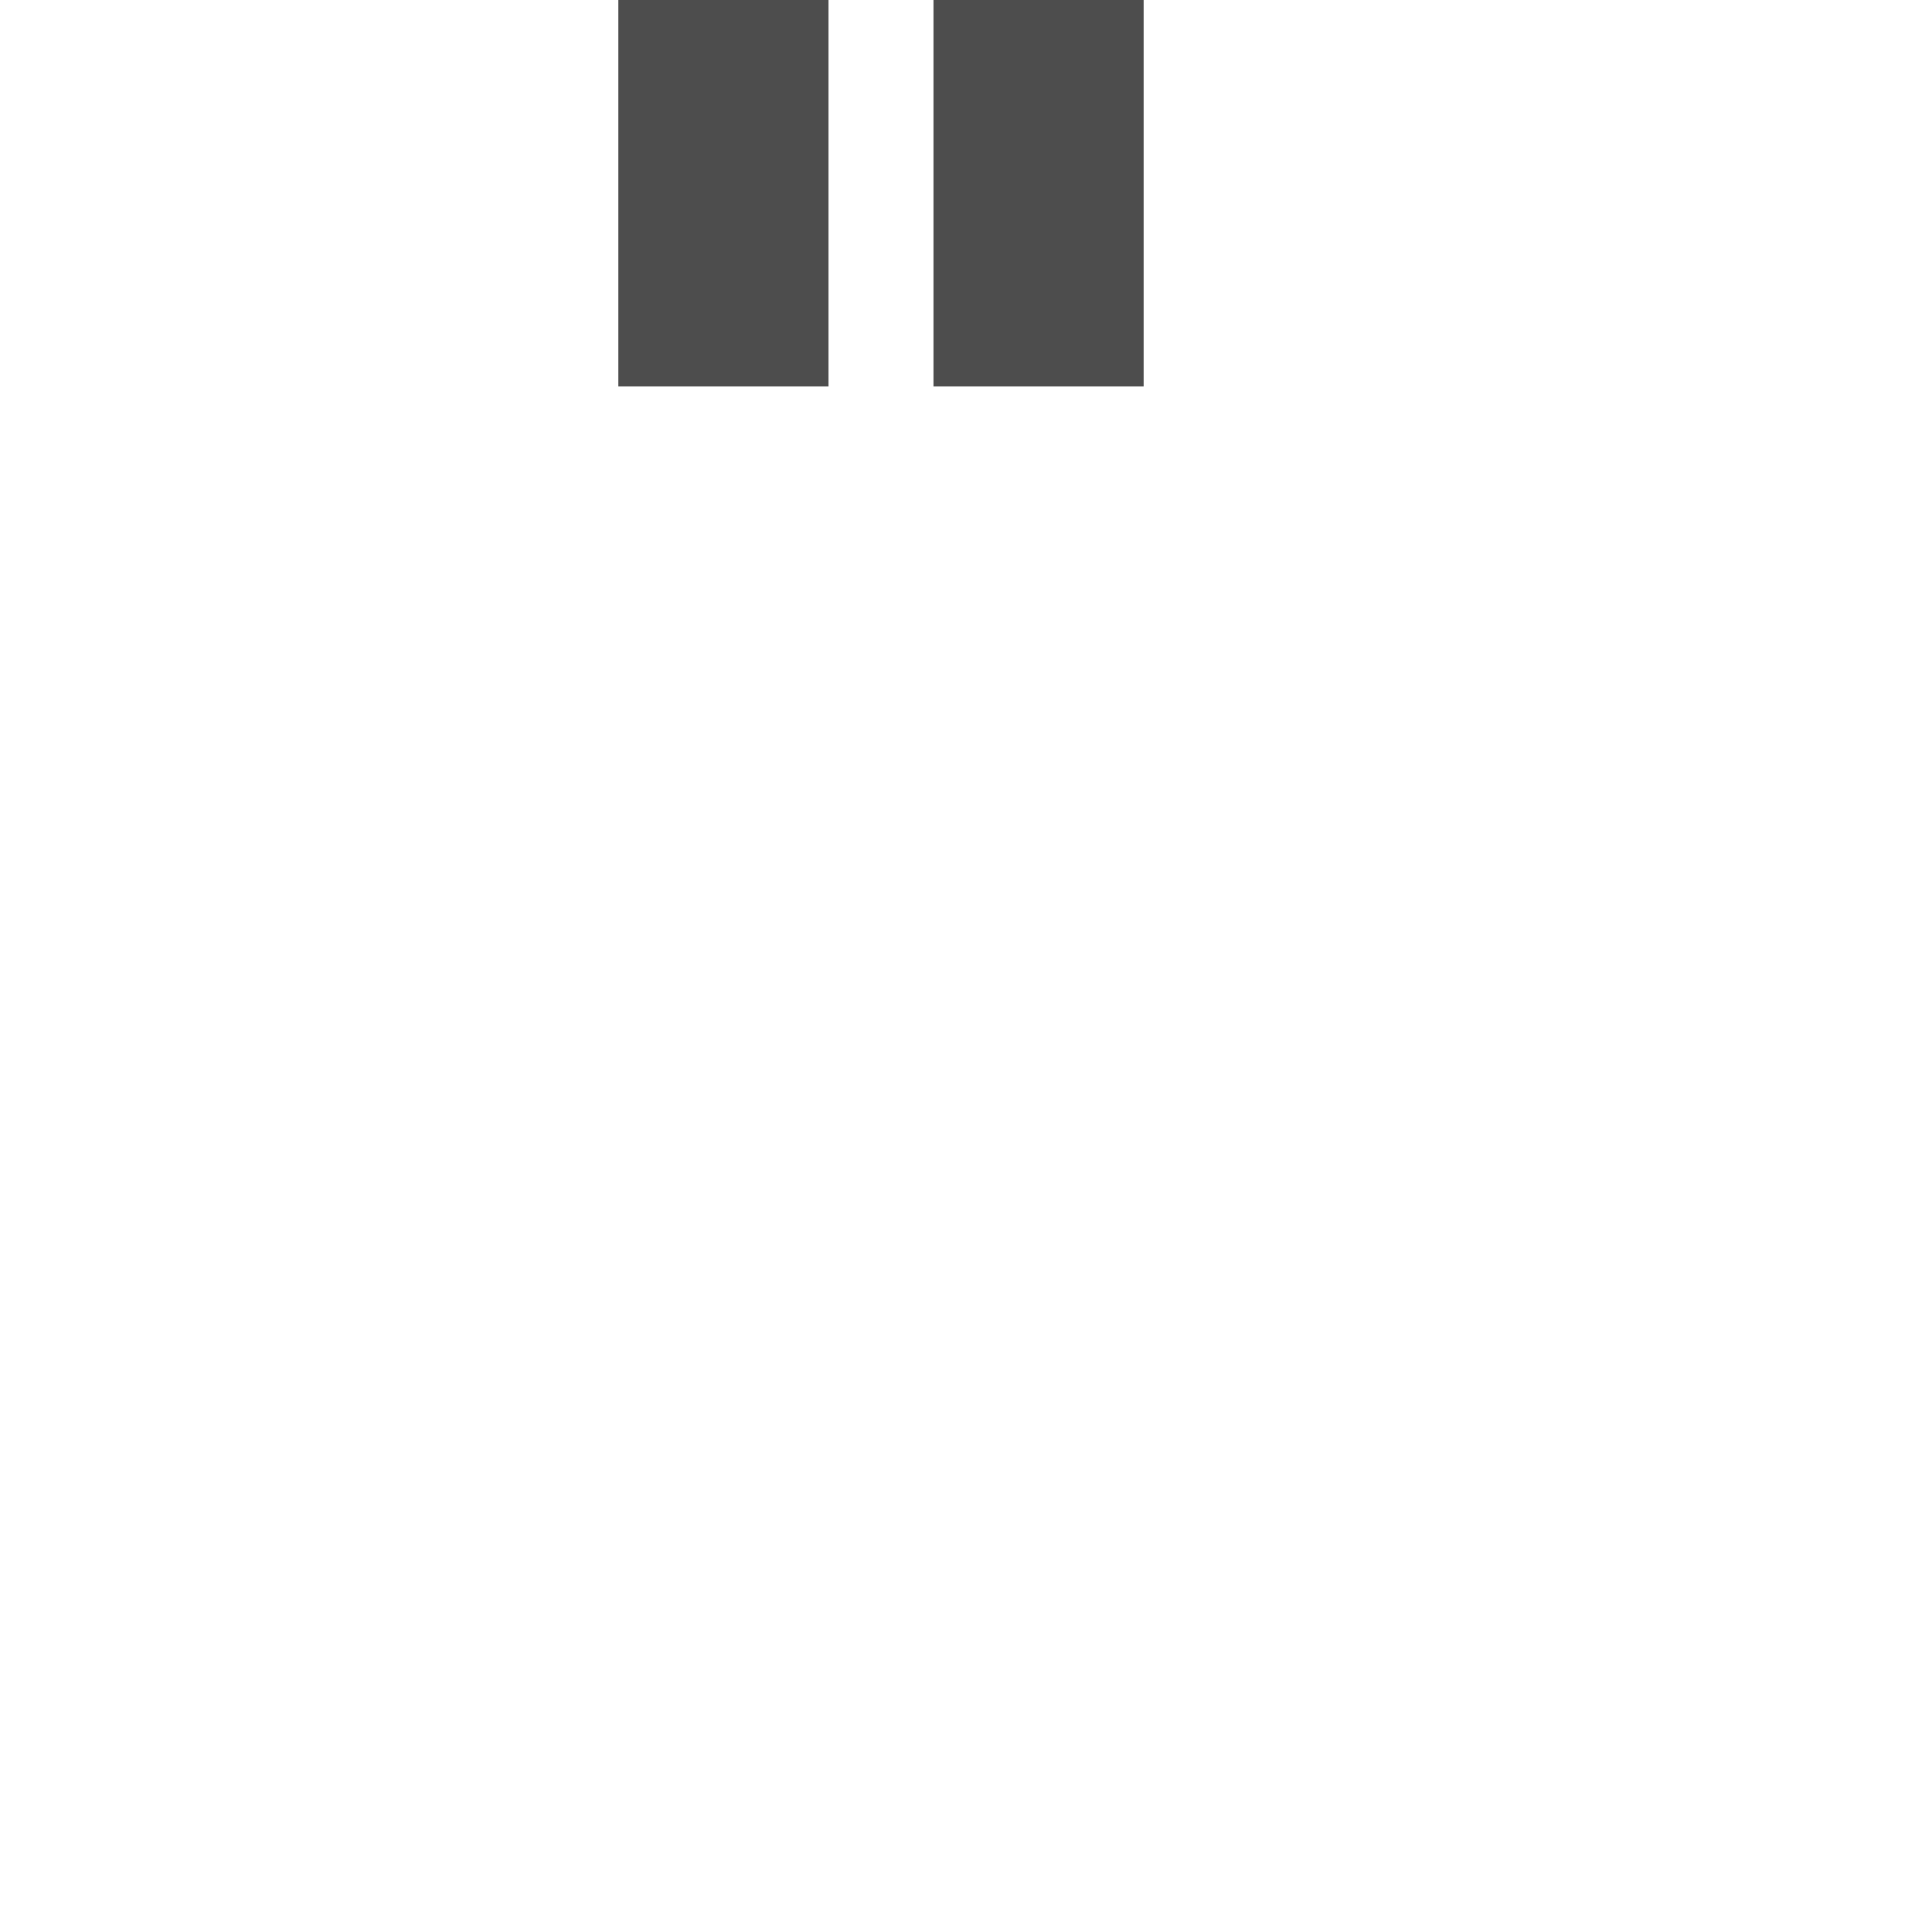
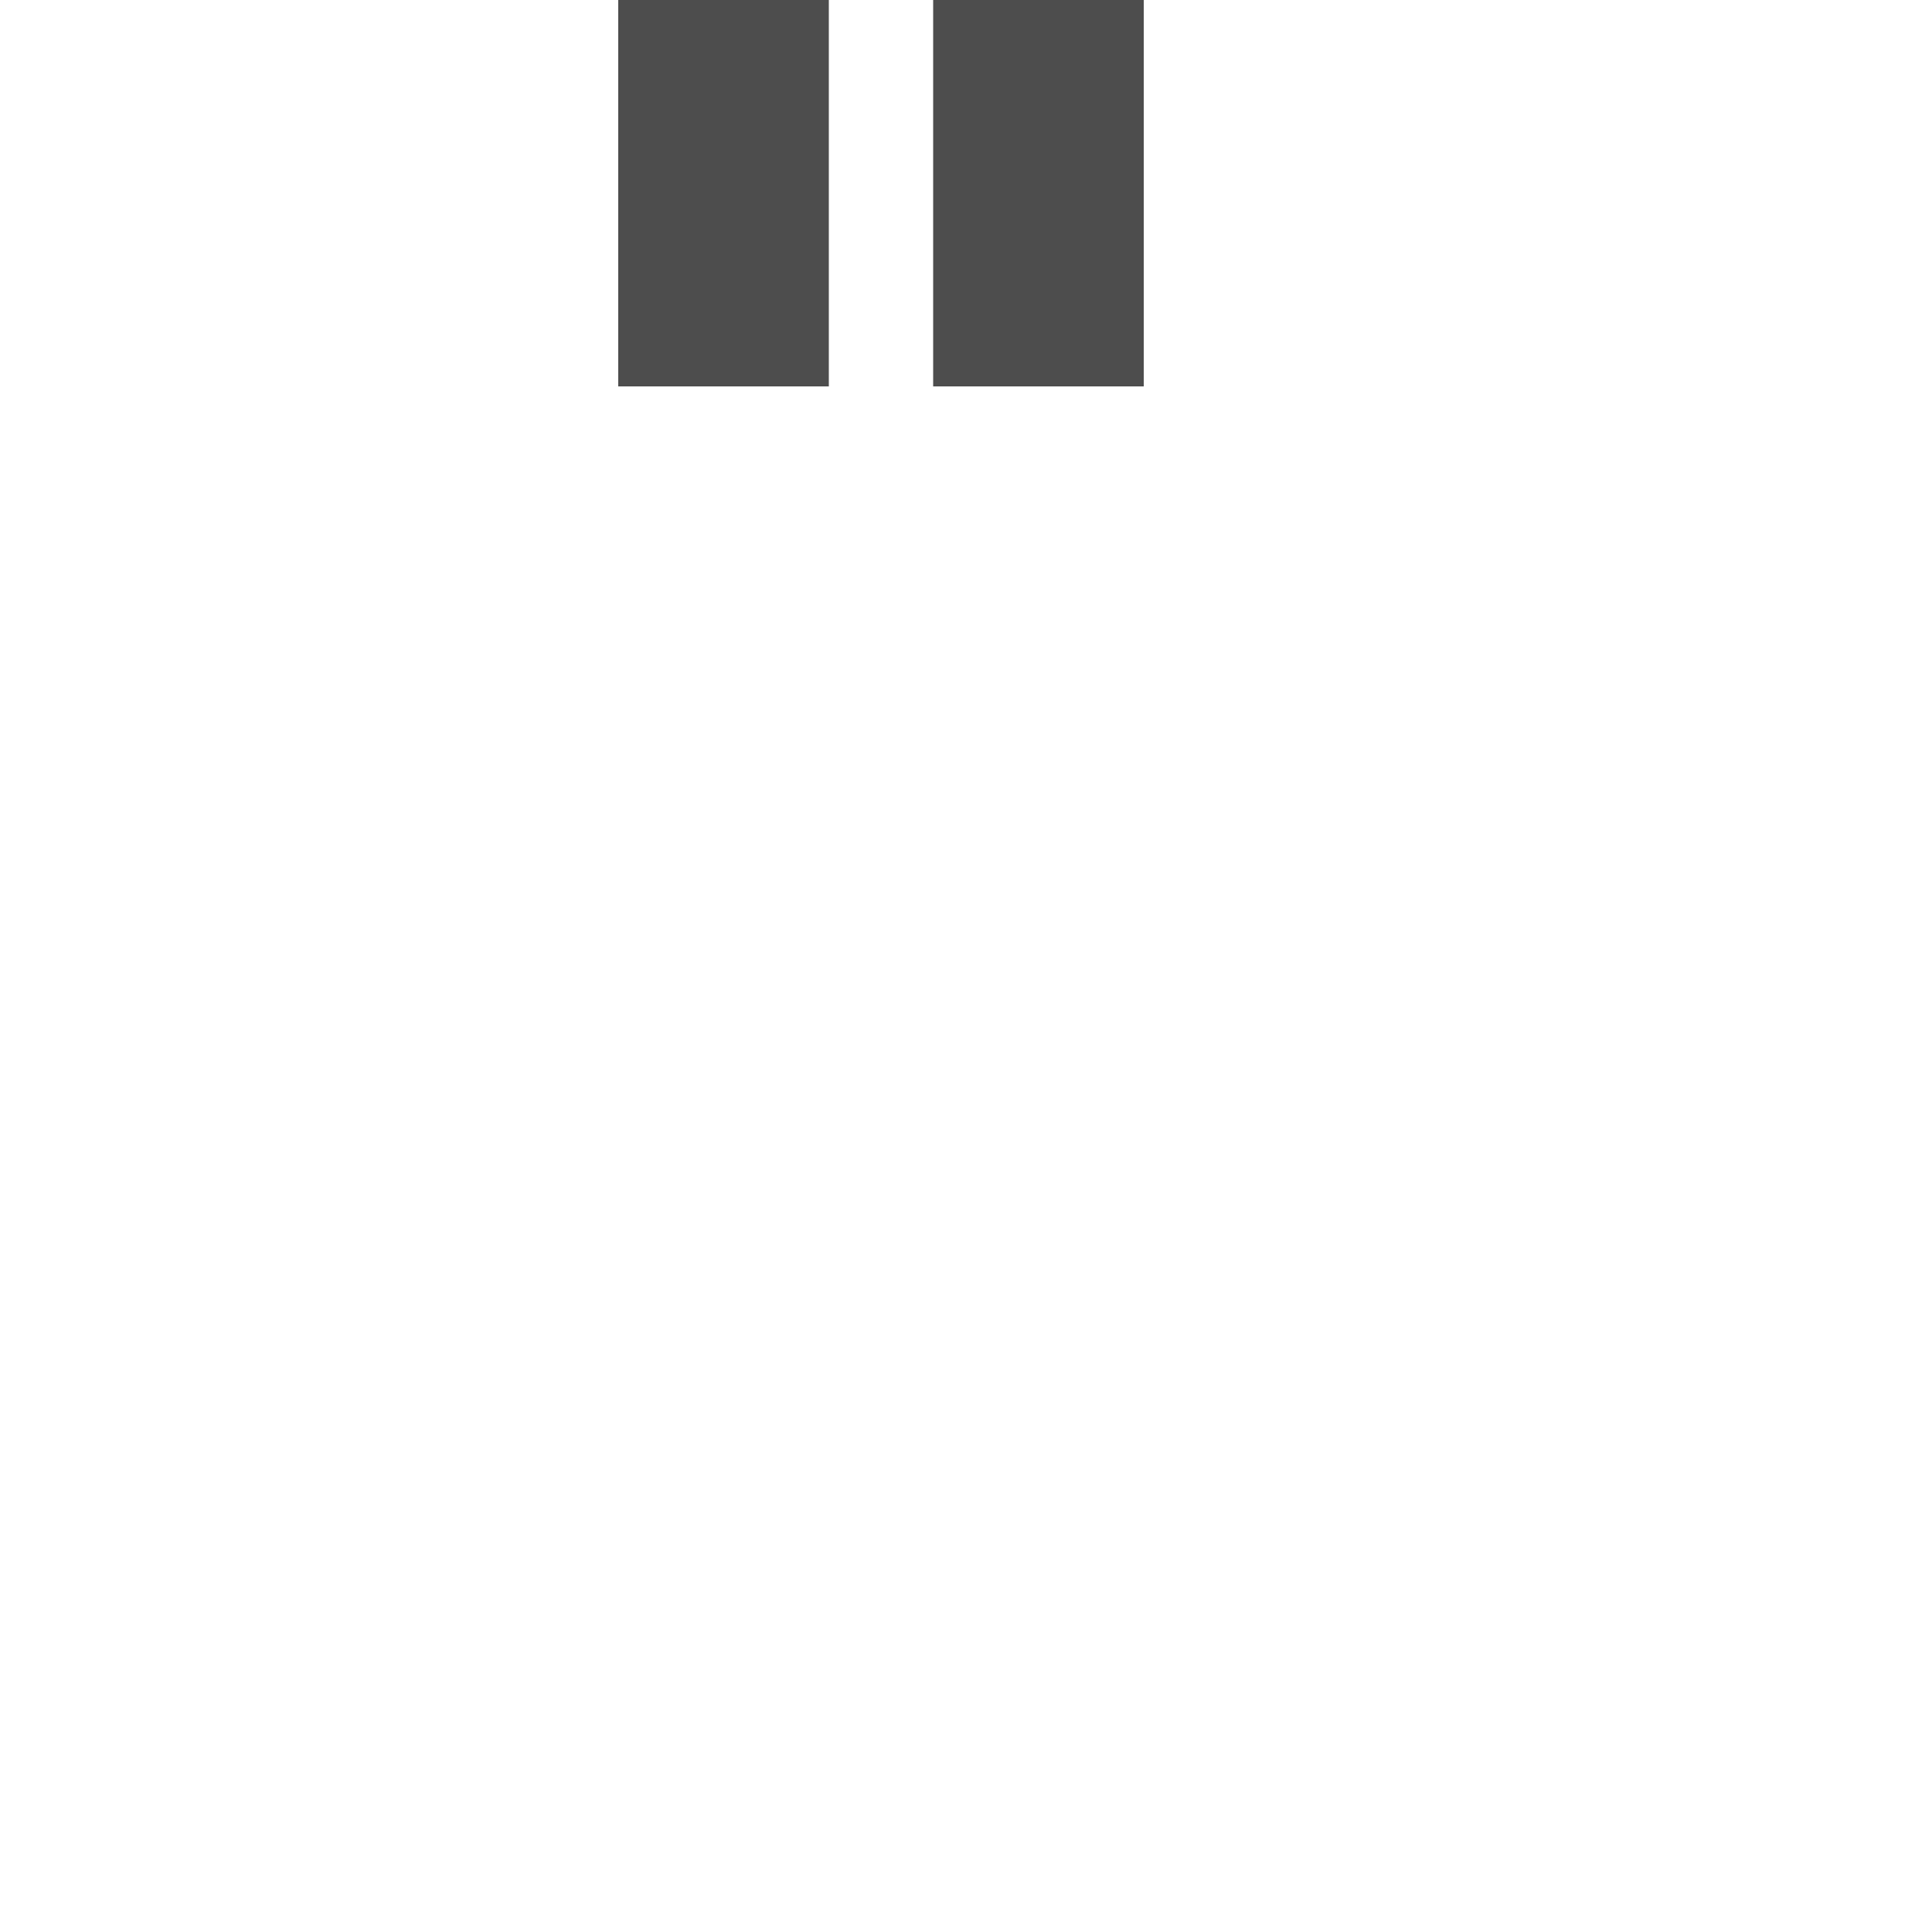
<svg xmlns="http://www.w3.org/2000/svg" width="1000" height="1000" id="svg3373" version="1.1">
  <defs id="defs3375" />
  <g id="layer1" transform="translate(0,-52.36218)">
-     <path style="color:#000000;fill:#4d4d4d;fill-opacity:1;fill-rule:nonzero;stroke:none;stroke-width:1px;marker:none;visibility:visible;display:inline;overflow:visible;enable-background:accumulate" d="M 320 0 L 320 200 L 428.812 200 L 428.812 0 L 320 0 z M 483.188 0 L 483.188 200 L 592 200 L 592 0 L 483.188 0 z " transform="translate(0,52.36218)" id="path4135" />
+     <path style="color:#000000;fill:#4d4d4d;fill-opacity:1;fill-rule:nonzero;stroke:none;stroke-width:1px;marker:none;visibility:visible;display:inline;overflow:visible;enable-background:accumulate" d="m 320,0 0,200 109,0 0,-200 z m 163,0 0,200 109,0 0,-200 z" transform="translate(0,52.36218)" id="path4135" />
  </g>
</svg>
